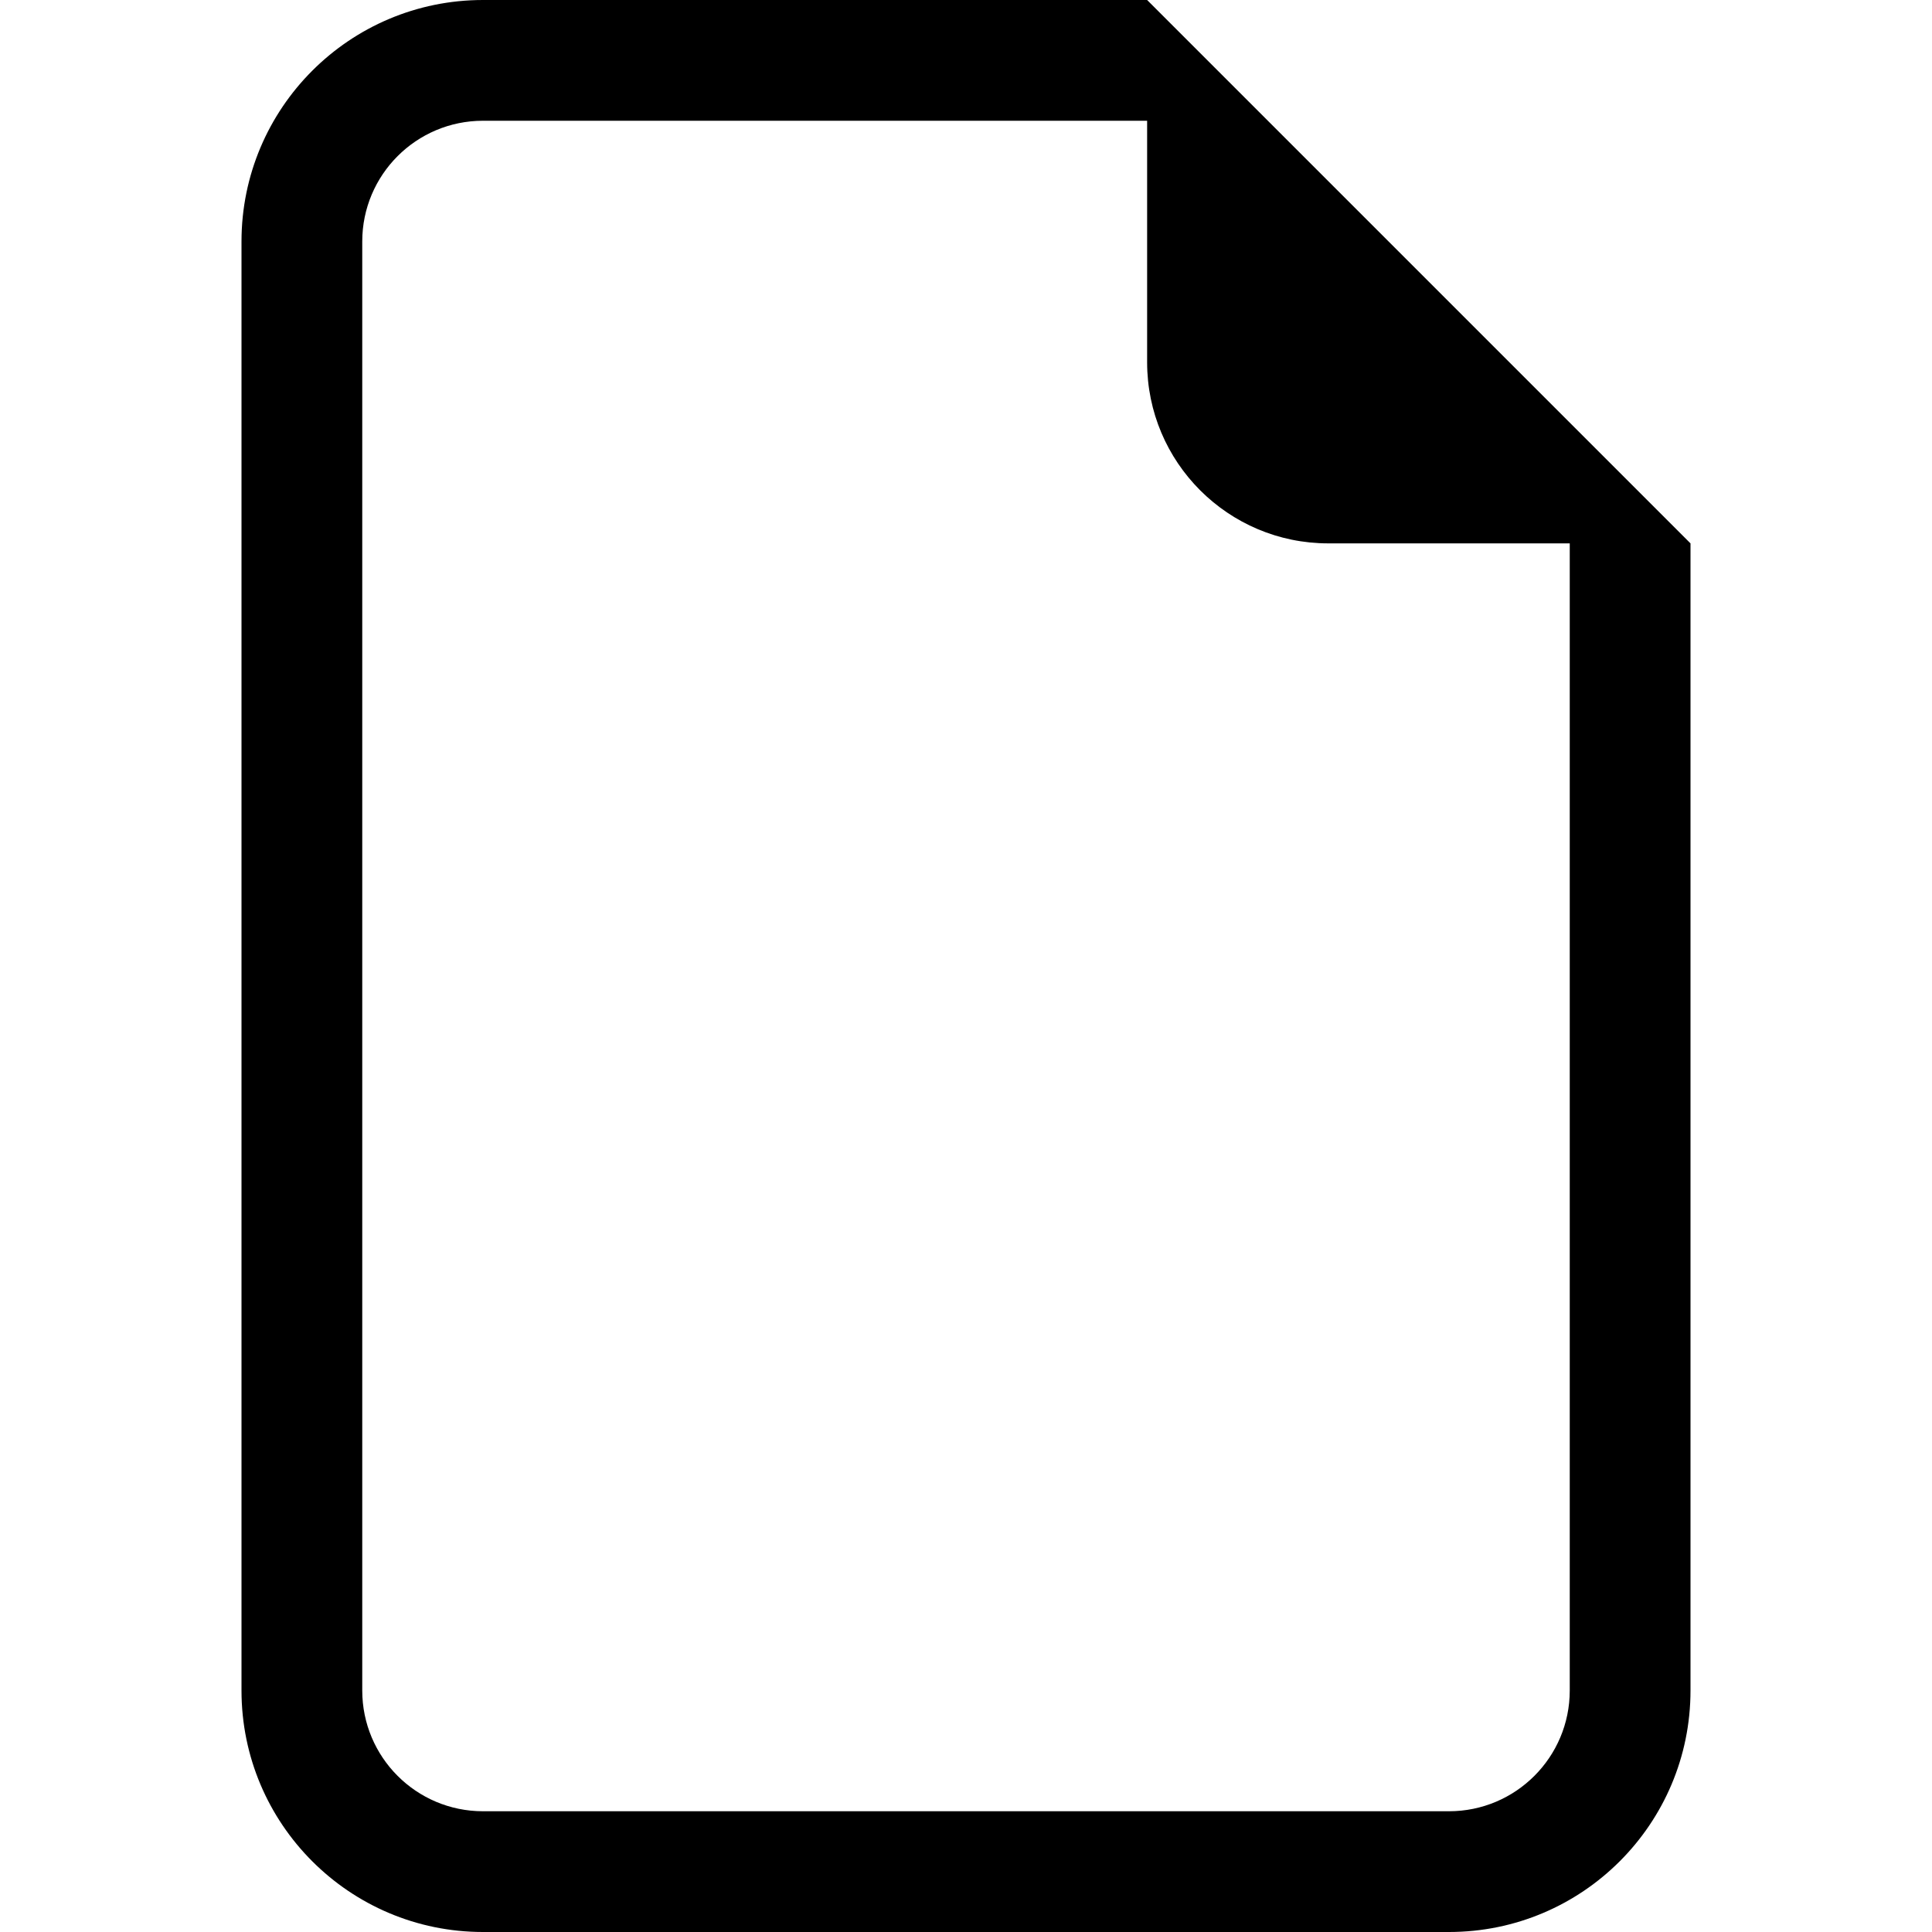
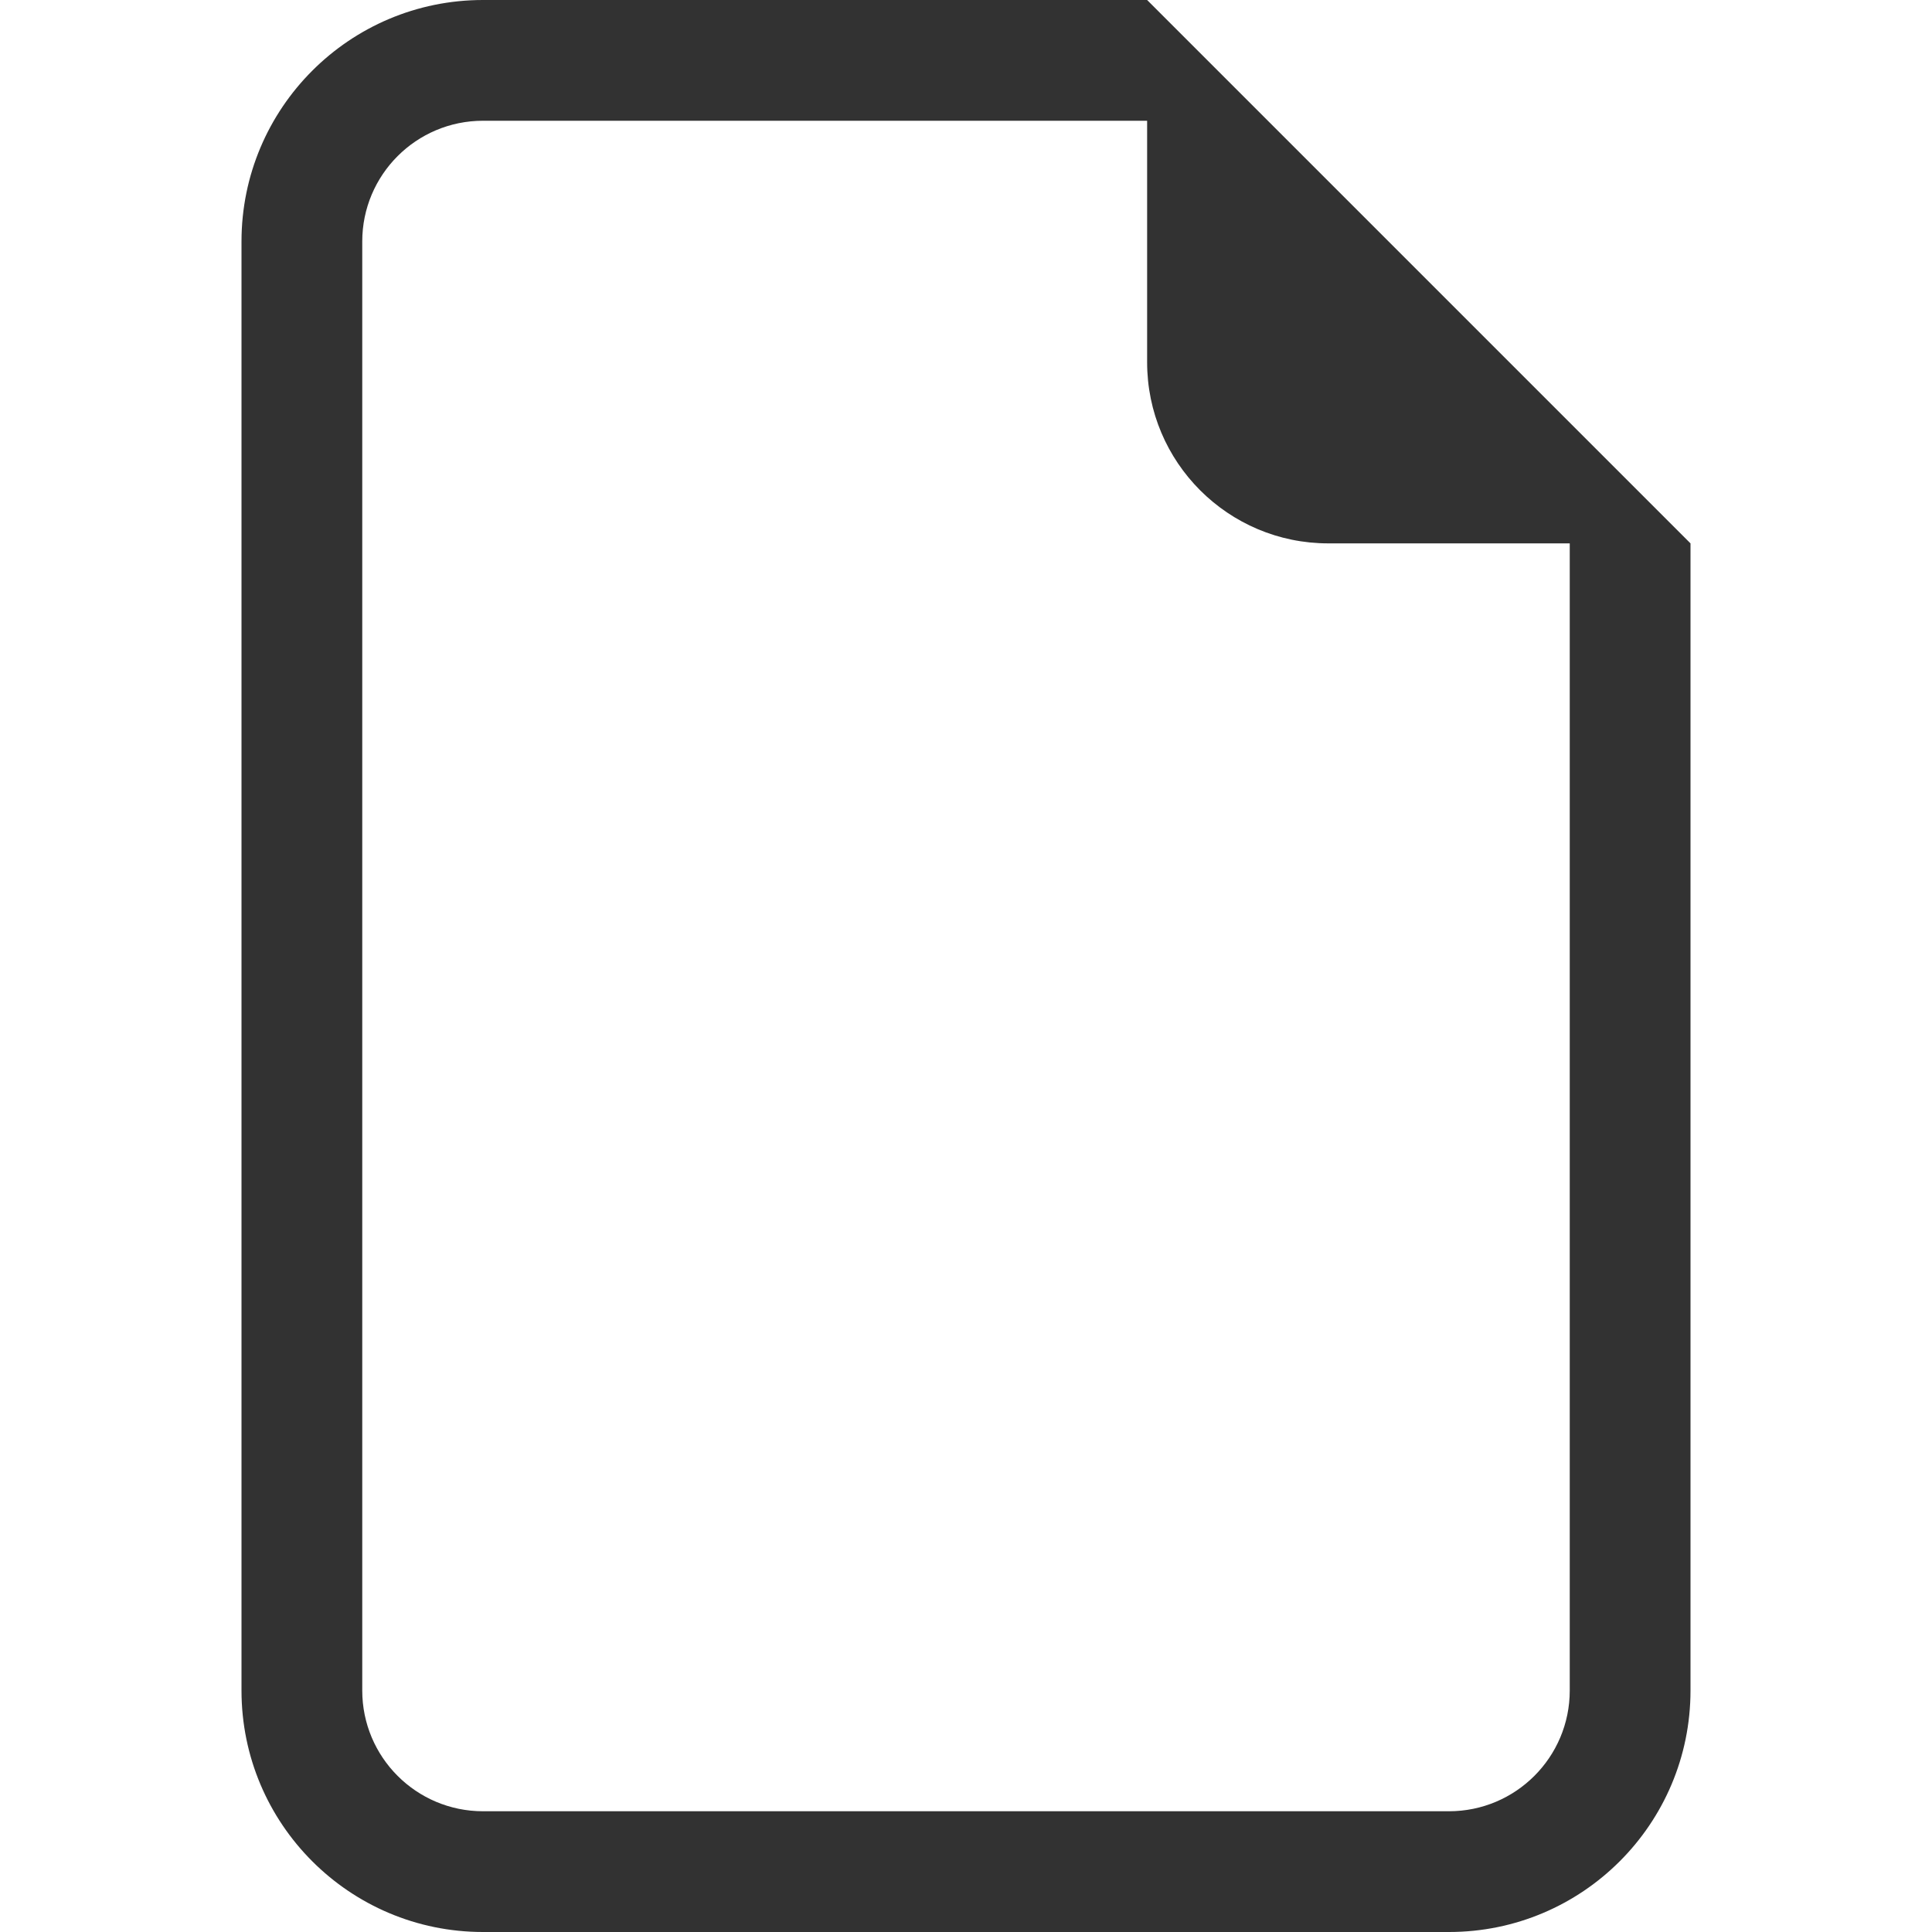
- <svg xmlns="http://www.w3.org/2000/svg" width="16" height="16" fill="currentColor" class="bi bi-file-earmark" viewBox="0 0 16 16">
+ <svg xmlns="http://www.w3.org/2000/svg" width="20" height="20" fill="#323232" class="bi bi-file-earmark" viewBox="0 0 16 16">
  <path d="M14 4.5V14a2 2 0 0 1-2 2H4a2 2 0 0 1-2-2V2a2 2 0 0 1 2-2h5.5zm-3 0A1.5 1.5 0 0 1 9.5 3V1H4a1 1 0 0 0-1 1v12a1 1 0 0 0 1 1h8a1 1 0 0 0 1-1V4.5z" />
</svg>
